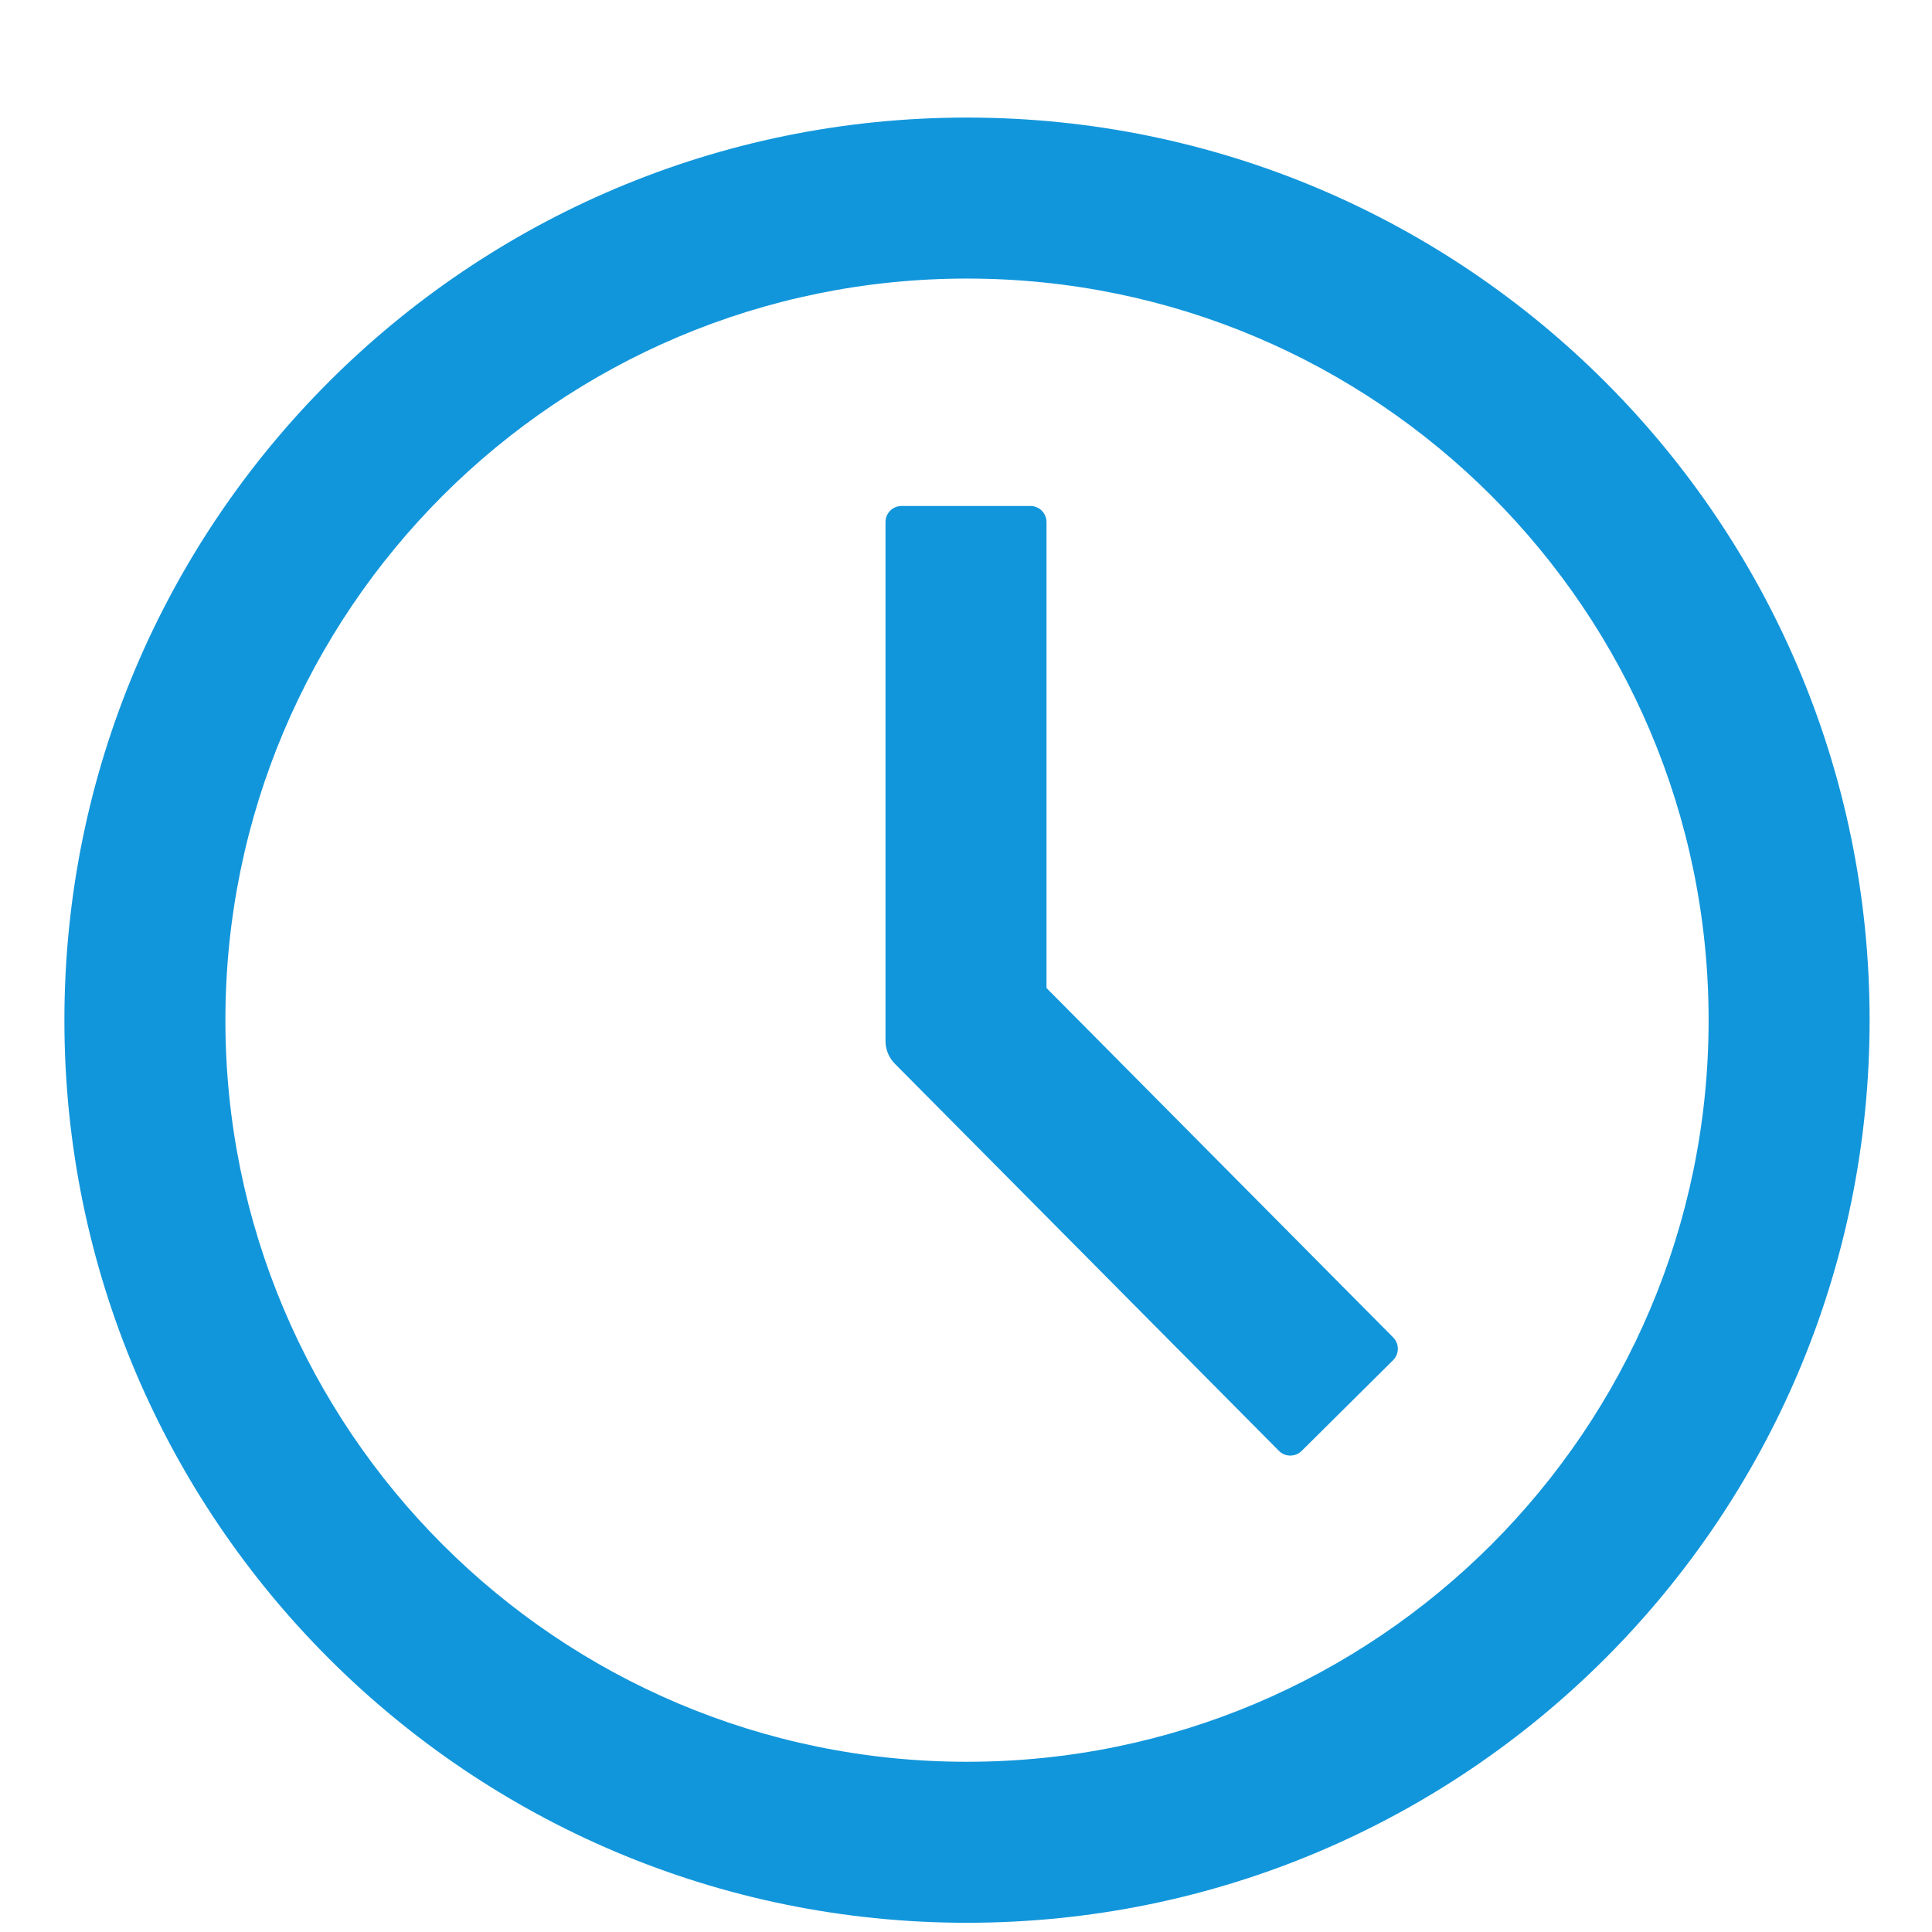
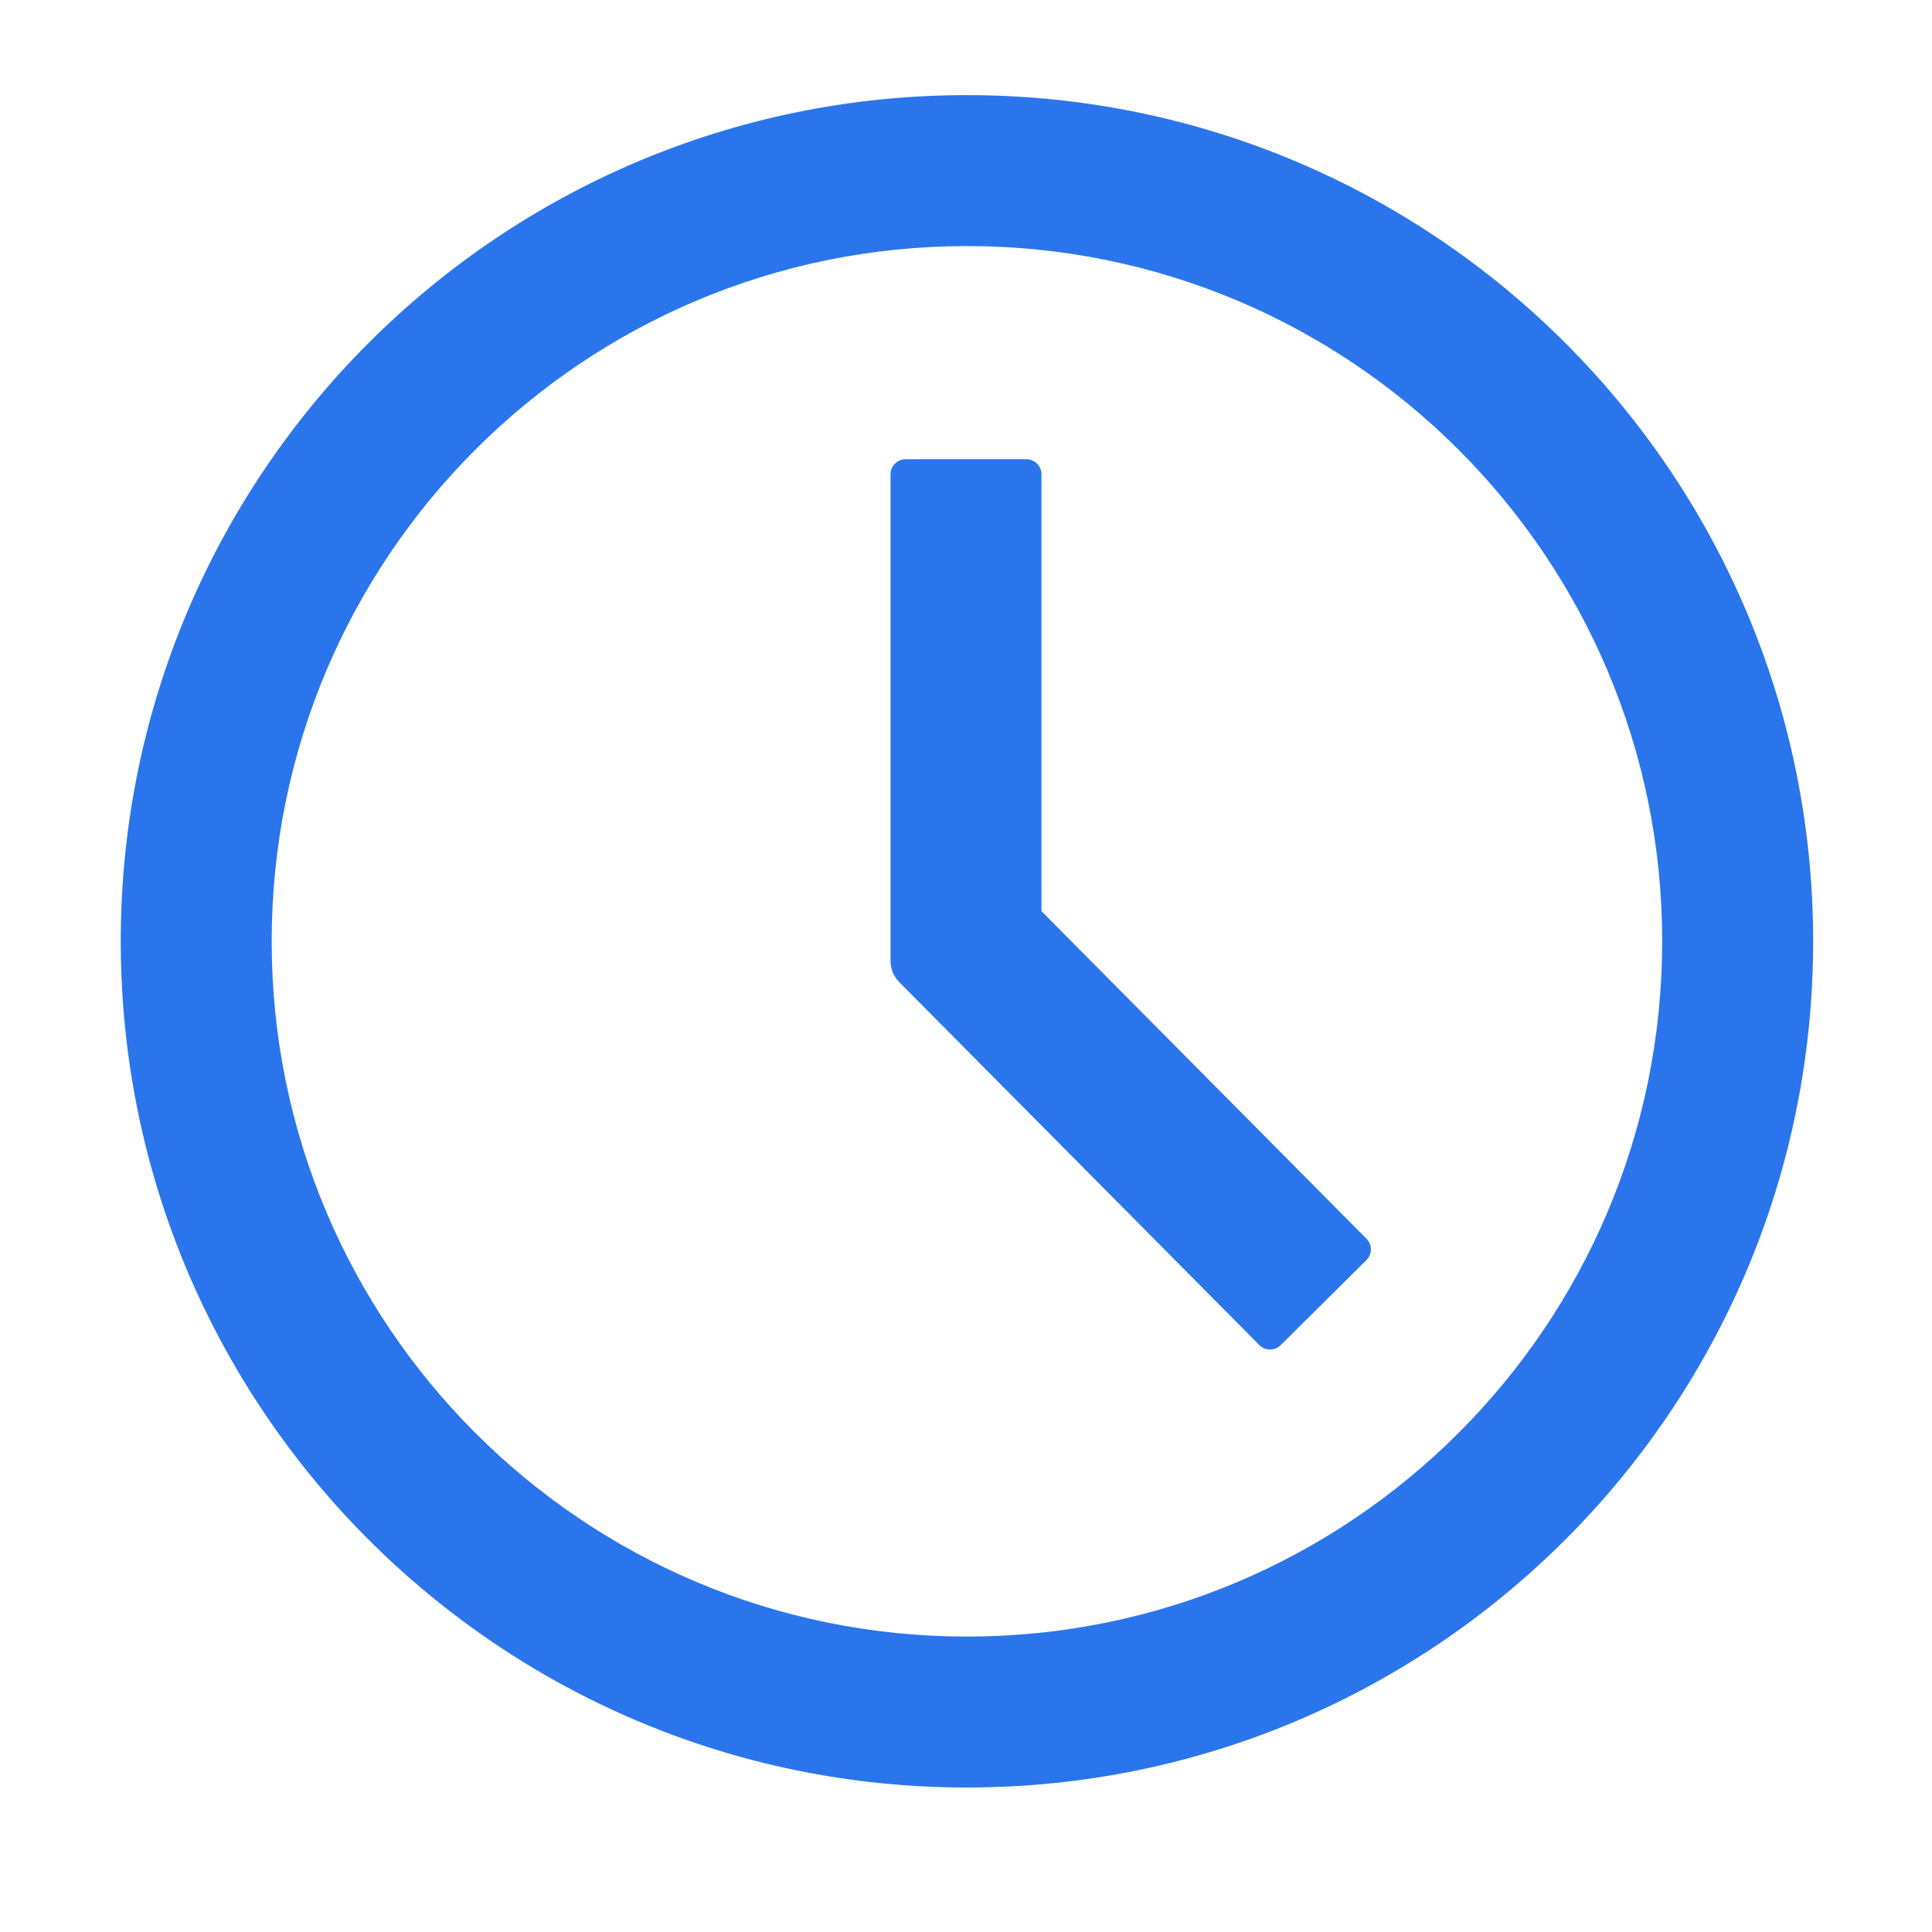
- <svg xmlns="http://www.w3.org/2000/svg" t="1753973425951" class="icon" viewBox="0 0 1024 1024" version="1.1" p-id="1942" width="64" height="64">
-   <path d="M477.867 268.178a8.533 8.533 0 0 0-8.533 8.533v275.078c0 4.502 1.779 8.823 4.951 12.02L677.835 768.97a8.533 8.533 0 0 0 12.068 0.048l48.461-48.081a8.533 8.533 0 0 0 0.048-12.068L554.667 523.67V276.711a8.533 8.533 0 0 0-8.533-8.533h-68.267z" fill="#1296db" p-id="1943" />
-   <path d="M990.933 540.711C990.933 804.924 776.747 1019.111 512.533 1019.111S34.133 804.924 34.133 540.711 248.32 62.311 512.533 62.311 990.933 276.498 990.933 540.711z m-85.333 0C905.6 323.626 729.618 147.644 512.533 147.644S119.467 323.626 119.467 540.711 295.449 933.778 512.533 933.778 905.6 757.796 905.6 540.711z" fill="#1296db" p-id="1944" />
+ <svg xmlns="http://www.w3.org/2000/svg" t="1754034653710" class="icon" viewBox="0 0 1024 1024" version="1.1" p-id="2012" width="128" height="128">
+   <path d="M480 243.417a8 8 0 0 0-8 8v257.886c0 4.221 1.668 8.272 4.642 11.269L667.47 712.91a8 8 0 0 0 11.314 0.045l45.432-45.076a8 8 0 0 0 0.045-11.314L552 482.941V251.417a8 8 0 0 0-8-8h-64z" fill="#2a75ec" p-id="2013" />
+   <path d="M961 498.917C961 746.617 760.2 947.417 512.5 947.417S64 746.617 64 498.917 264.8 50.417 512.5 50.417 961 251.217 961 498.917z m-80 0C881 295.4 716.017 130.417 512.5 130.417S144 295.4 144 498.917 308.983 867.417 512.5 867.417 881 702.434 881 498.917z" fill="#2a75ec" p-id="2014" />
</svg>
